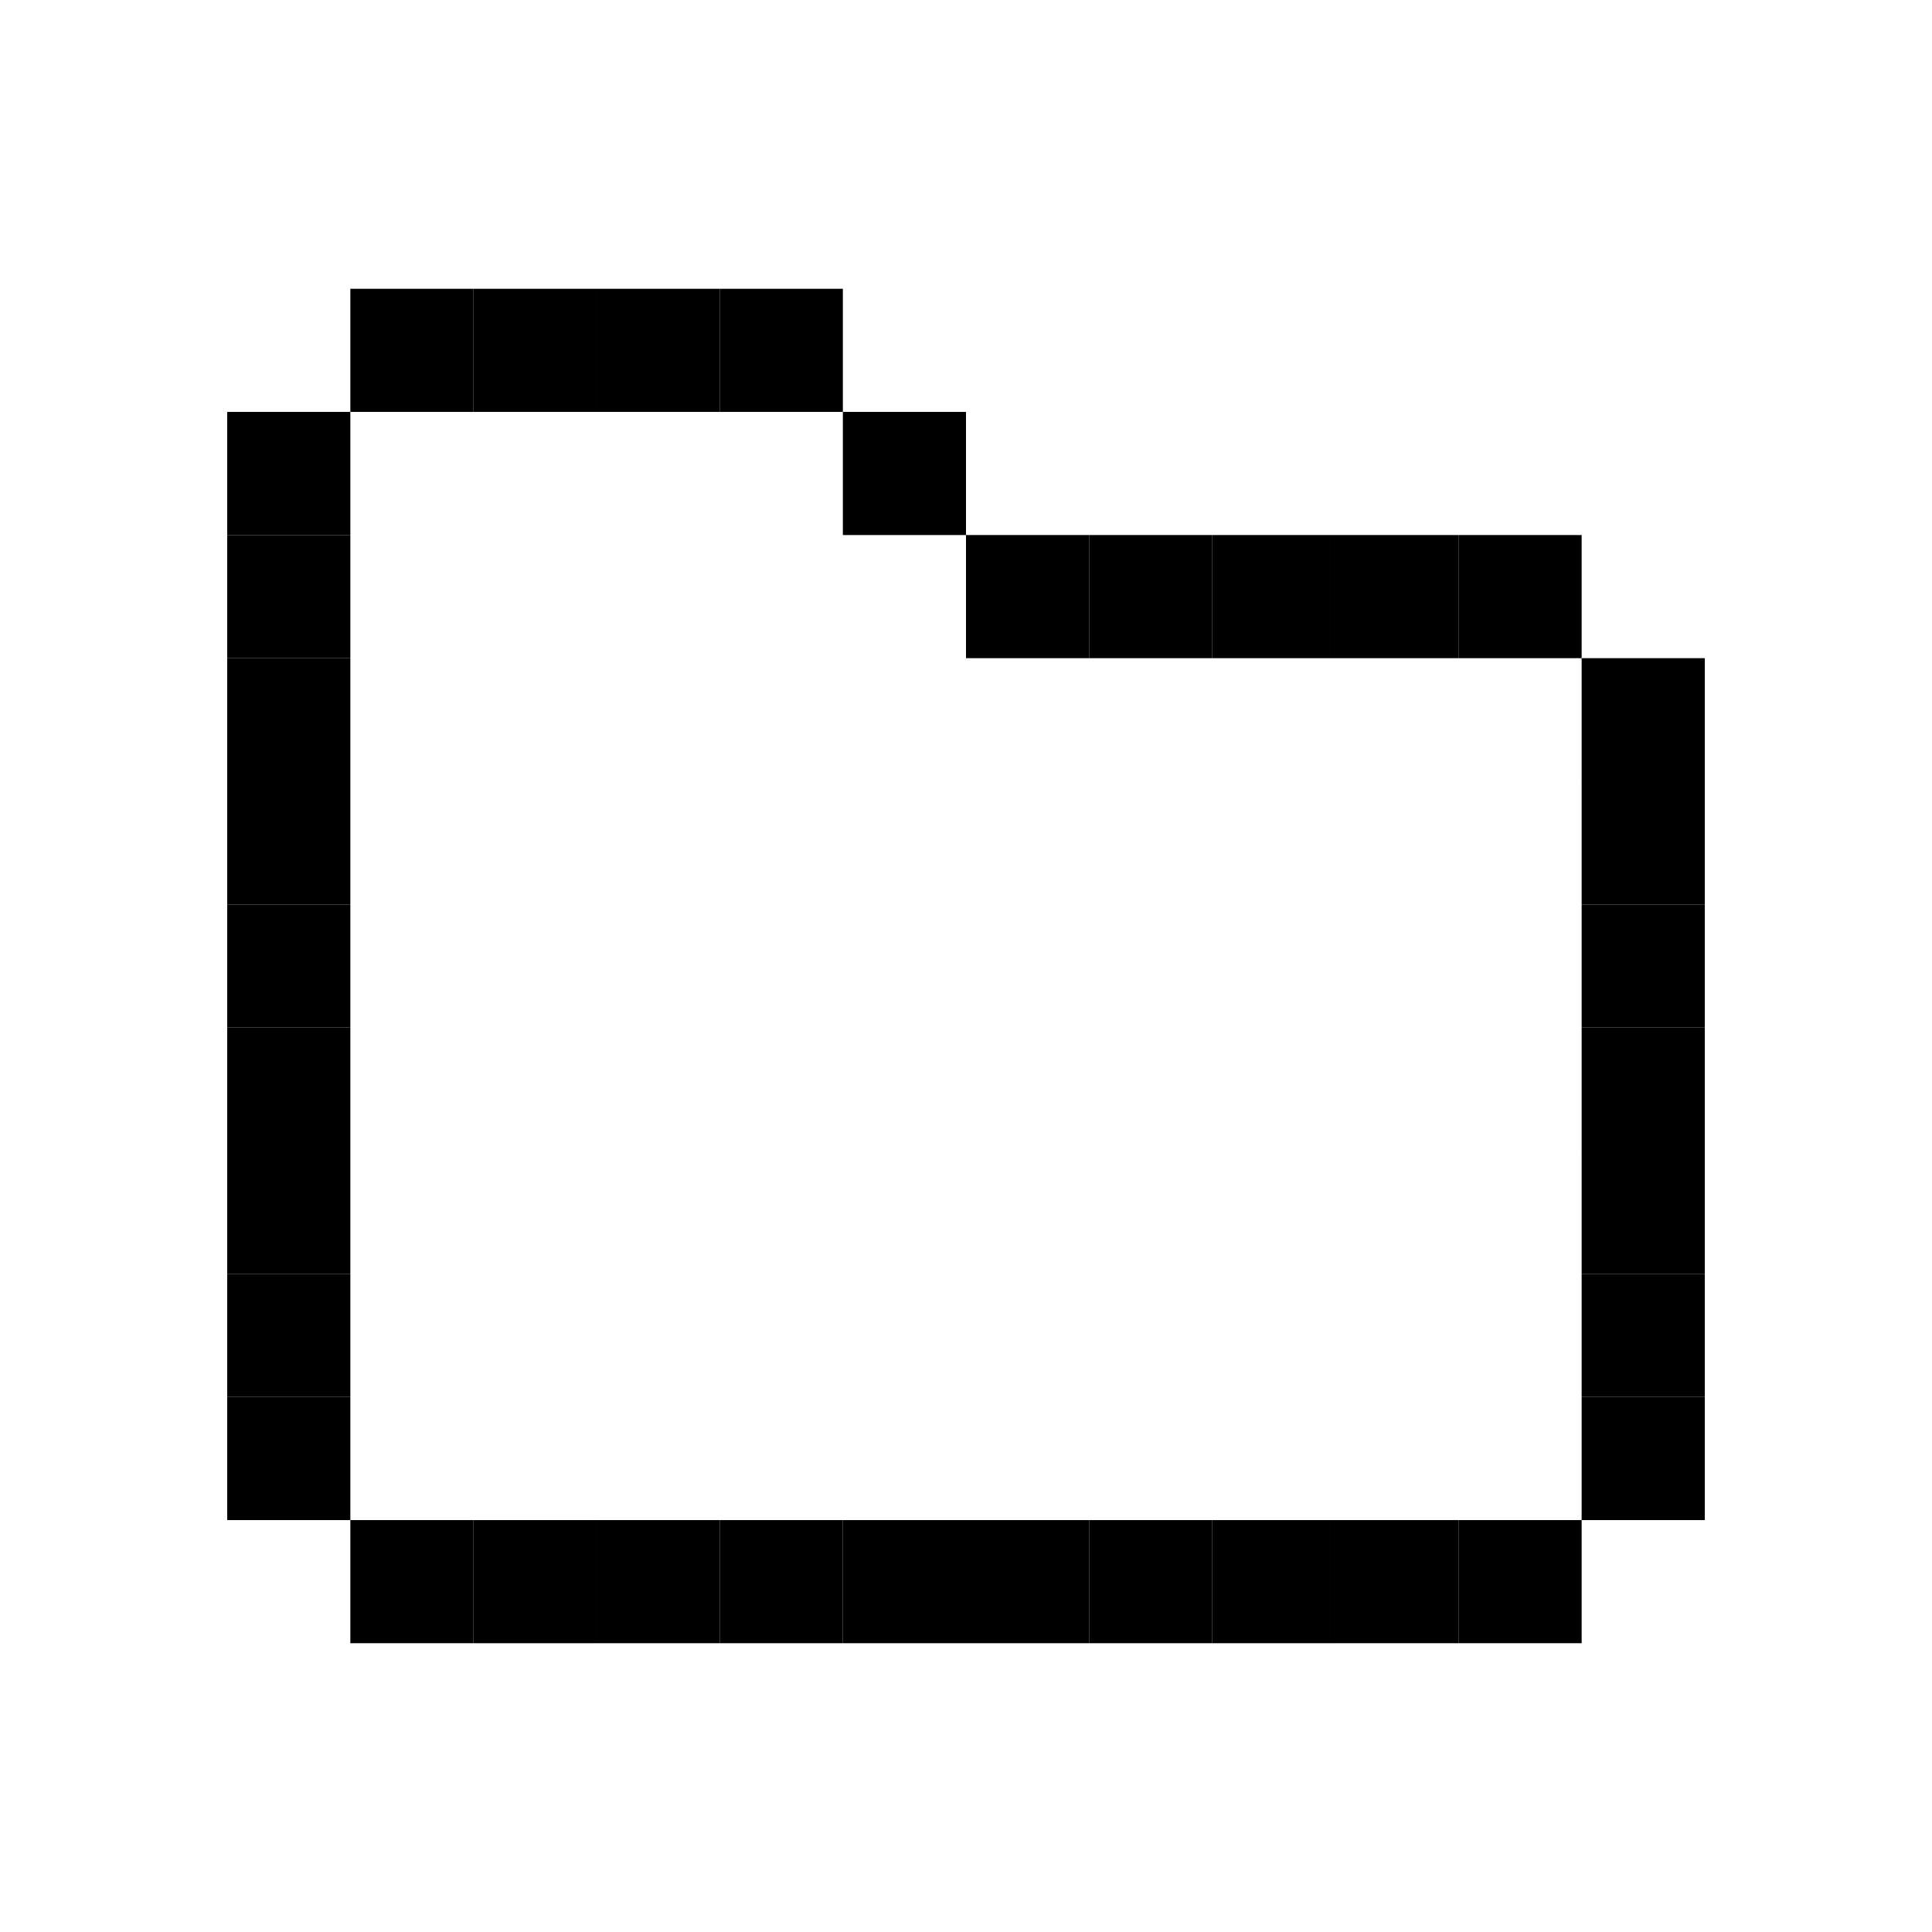
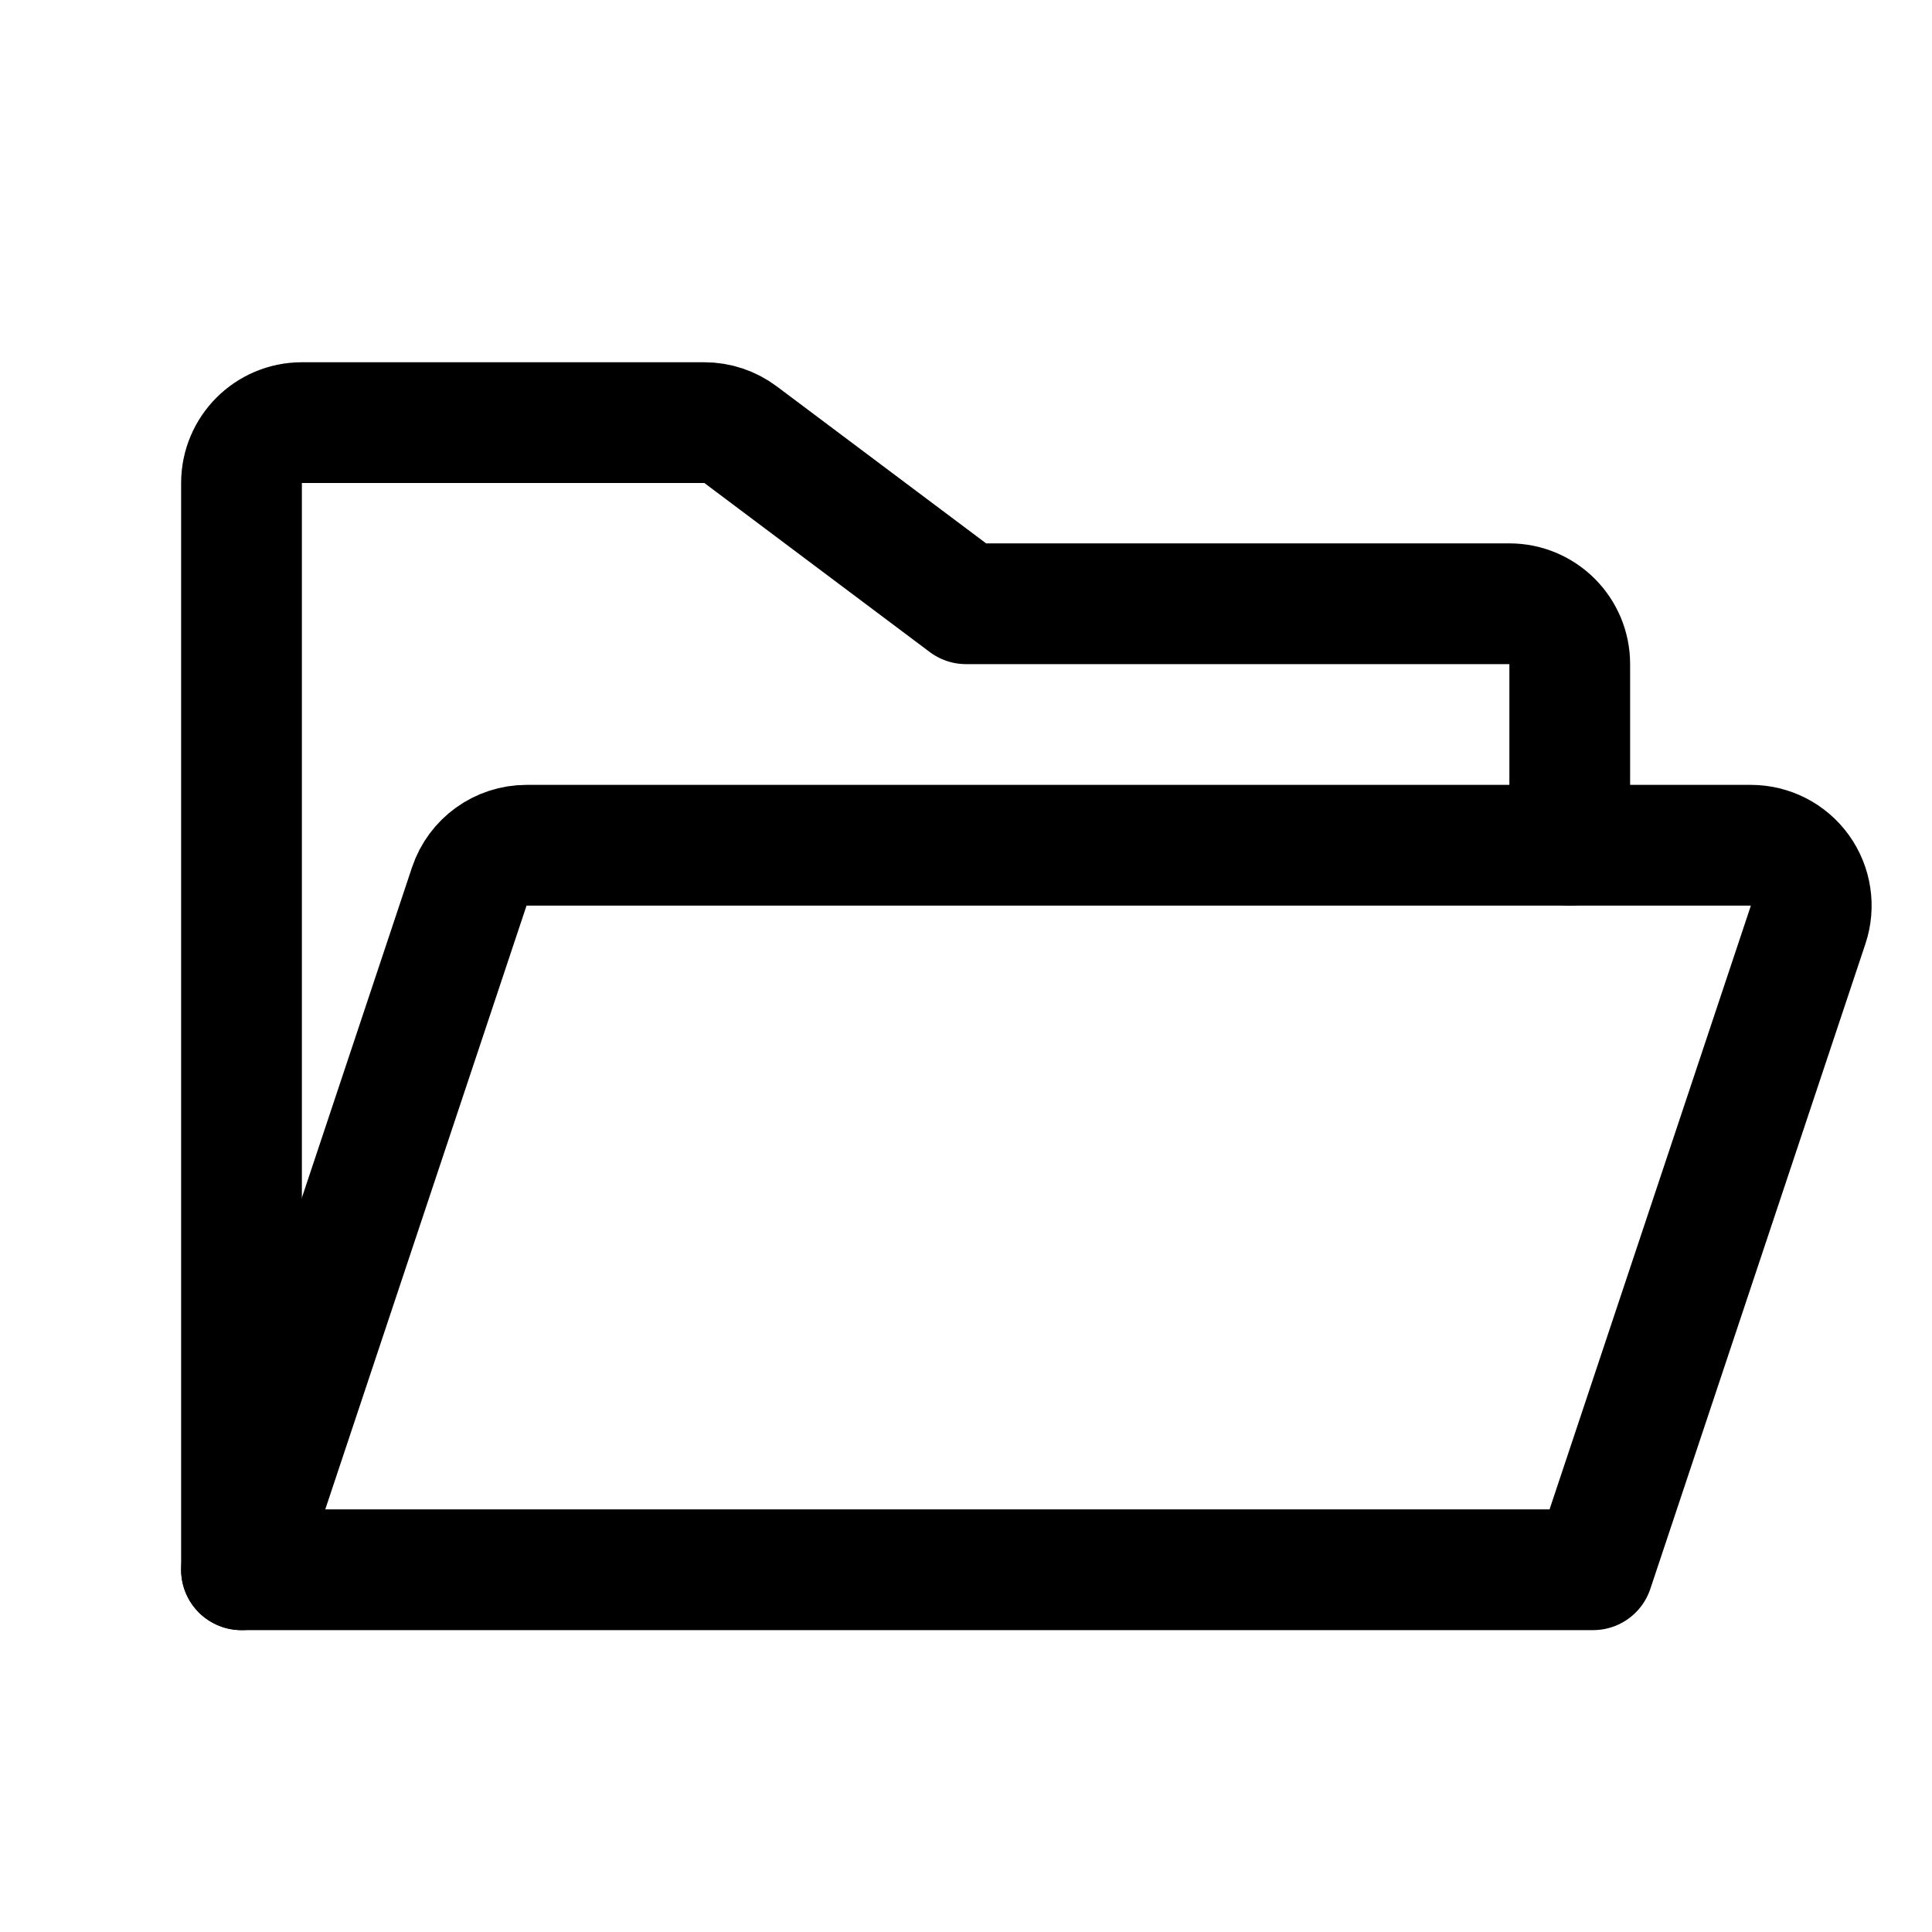
- <svg xmlns="http://www.w3.org/2000/svg" id="_1" fill="currentColor" height="512" viewBox="0 0 512 512" width="512" data-name="1">
-   <path d="m353.892 402.838h32.631v32.631h-32.631z" transform="matrix(-1 0 0 -1 740.414 838.306)" />
-   <path d="m386.522 402.838h32.631v32.631h-32.631z" transform="matrix(-1 0 0 -1 805.675 838.306)" />
-   <path d="m419.153 370.207h32.631v32.631h-32.631z" transform="matrix(-1 0 0 -1 870.936 773.044)" />
-   <path d="m419.153 337.576h32.631v32.631h-32.631z" transform="matrix(-1 0 0 -1 870.936 707.783)" />
-   <path d="m419.153 304.946h32.631v32.631h-32.631z" transform="matrix(-1 0 0 -1 870.936 642.522)" />
-   <path d="m419.153 272.315h32.631v32.631h-32.631z" transform="matrix(-1 0 0 -1 870.936 577.261)" />
-   <path d="m419.153 239.685h32.631v32.631h-32.631z" transform="matrix(-1 0 0 -1 870.936 512)" />
-   <path d="m419.153 207.054h32.631v32.631h-32.631z" transform="matrix(-1 0 0 -1 870.936 446.739)" />
-   <path d="m419.153 174.424h32.631v32.631h-32.631z" transform="matrix(-1 0 0 -1 870.936 381.478)" />
-   <path d="m386.522 141.793h32.631v32.631h-32.631z" transform="matrix(-1 0 0 -1 805.675 316.217)" />
-   <path d="m92.847 76.532h32.631v32.631h-32.631z" transform="matrix(-1 0 0 -1 218.325 185.694)" />
-   <path d="m125.478 76.532h32.631v32.631h-32.631z" transform="matrix(-1 0 0 -1 283.586 185.694)" />
-   <path d="m158.108 76.532h32.631v32.631h-32.631z" transform="matrix(-1 0 0 -1 348.847 185.694)" />
-   <path d="m190.739 76.532h32.631v32.631h-32.631z" transform="matrix(-1 0 0 -1 414.108 185.694)" />
-   <path d="m223.369 402.838h32.631v32.631h-32.631z" />
-   <path d="m190.739 402.838h32.631v32.631h-32.631z" />
-   <path d="m158.108 402.838h32.631v32.631h-32.631z" />
-   <path d="m125.478 402.838h32.631v32.631h-32.631z" />
-   <path d="m321.261 402.838h32.631v32.631h-32.631z" />
-   <path d="m353.892 141.793h32.631v32.631h-32.631z" transform="matrix(-1 0 0 -1 740.414 316.217)" />
-   <path d="m321.261 141.793h32.631v32.631h-32.631z" />
-   <path d="m288.631 402.838h32.631v32.631h-32.631z" />
-   <path d="m288.631 141.793h32.631v32.631h-32.631z" />
-   <path d="m256 402.838h32.631v32.631h-32.631z" />
-   <path d="m92.847 402.838h32.631v32.631h-32.631z" transform="matrix(-1 0 0 -1 218.325 838.306)" />
-   <path d="m60.217 370.207h32.631v32.631h-32.631z" transform="matrix(-1 0 0 -1 153.064 773.044)" />
-   <path d="m60.217 337.576h32.631v32.631h-32.631z" transform="matrix(-1 0 0 -1 153.064 707.783)" />
-   <path d="m60.217 304.946h32.631v32.631h-32.631z" transform="matrix(-1 0 0 -1 153.064 642.522)" />
-   <path d="m60.217 272.315h32.631v32.631h-32.631z" transform="matrix(-1 0 0 -1 153.064 577.261)" />
-   <path d="m60.217 239.685h32.631v32.631h-32.631z" transform="matrix(-1 0 0 -1 153.064 512)" />
-   <path d="m60.217 207.054h32.631v32.631h-32.631z" transform="matrix(-1 0 0 -1 153.064 446.739)" />
-   <path d="m60.217 174.424h32.631v32.631h-32.631z" transform="matrix(-1 0 0 -1 153.064 381.478)" />
-   <path d="m60.217 141.793h32.631v32.631h-32.631z" transform="matrix(-1 0 0 -1 153.064 316.217)" />
-   <path d="m60.217 109.162h32.631v32.631h-32.631z" transform="matrix(-1 0 0 -1 153.064 250.956)" />
-   <path d="m223.369 109.162h32.631v32.631h-32.631z" transform="matrix(-1 0 0 -1 479.369 250.956)" />
-   <path d="m256 141.793h32.631v32.631h-32.631z" transform="matrix(-1 0 0 -1 544.631 316.217)" />
+ <svg xmlns="http://www.w3.org/2000/svg" viewBox="0 0 256 256">
+   <rect width="256" height="256" fill="none" />
+   <path d="M32,208V64a8,8,0,0,1,8-8H93.33a8,8,0,0,1,4.8,1.6L128,80h72a8,8,0,0,1,8,8v24" fill="none" stroke="currentColor" stroke-linecap="round" stroke-linejoin="round" stroke-width="16" />
+   <path d="M32,208l30.18-90.53A8,8,0,0,1,69.77,112H232a8,8,0,0,1,7.59,10.53L211.09,208Z" fill="none" stroke="currentColor" stroke-linecap="round" stroke-linejoin="round" stroke-width="16" />
</svg>
